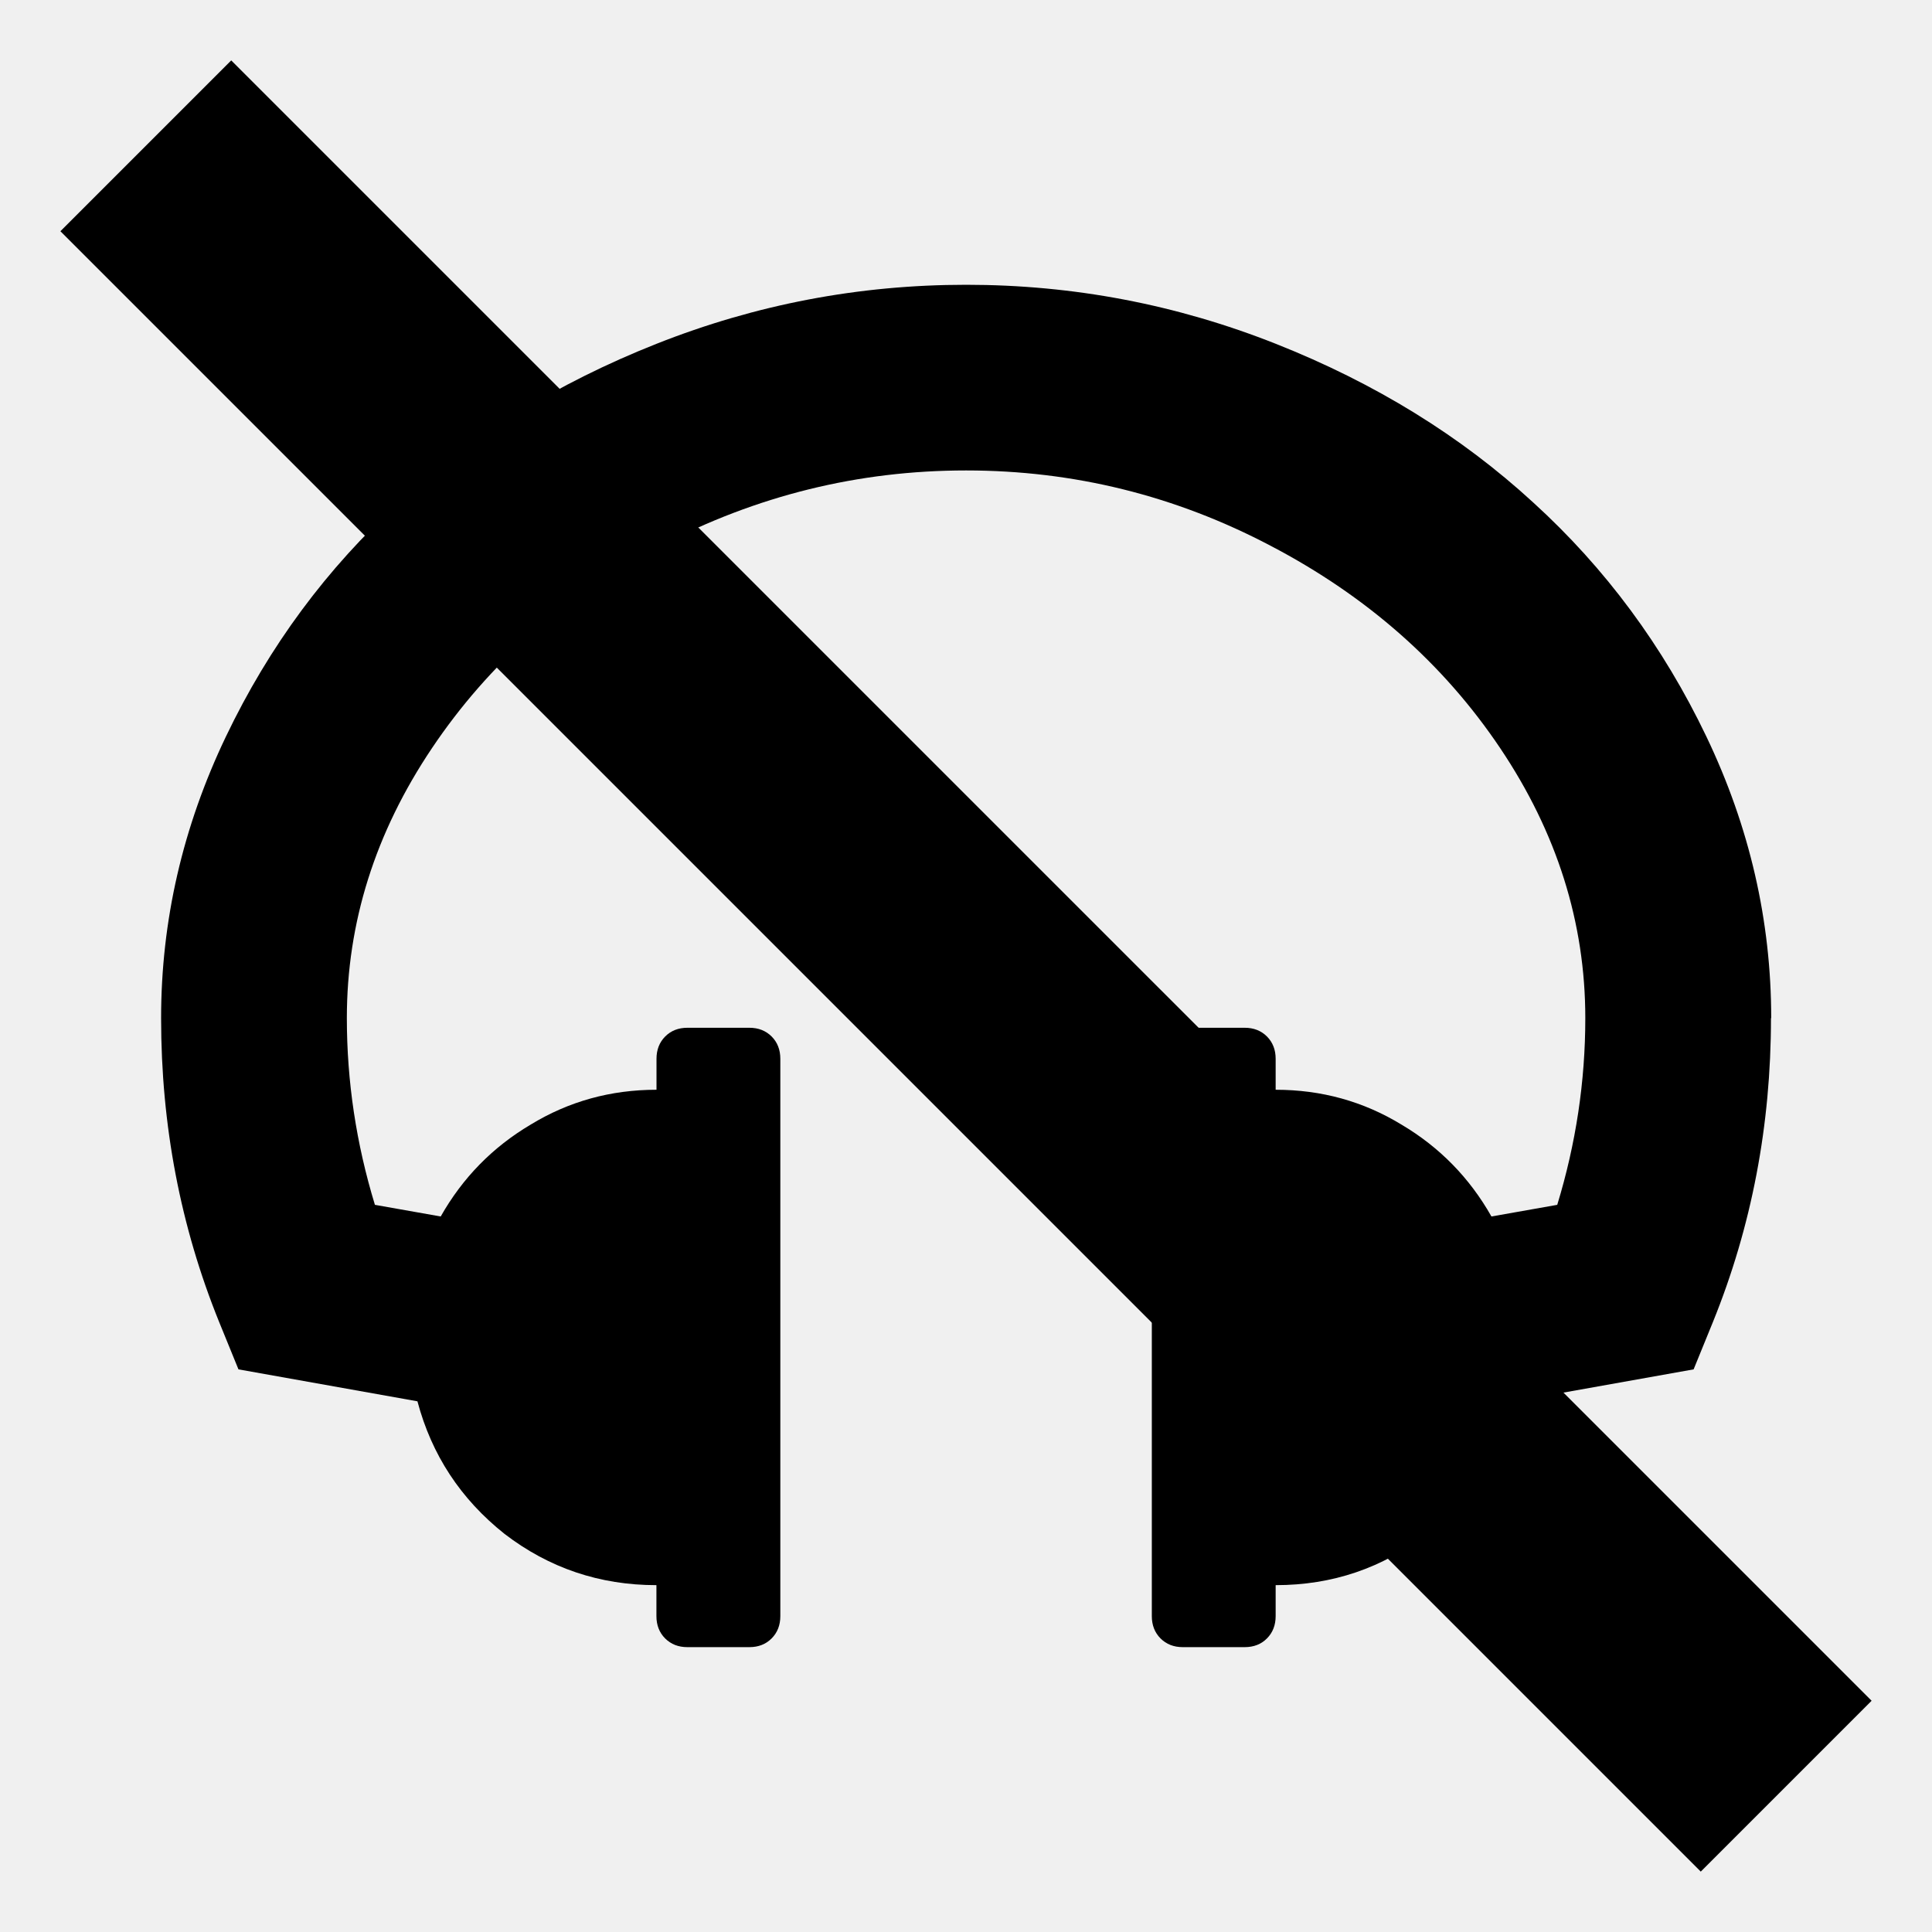
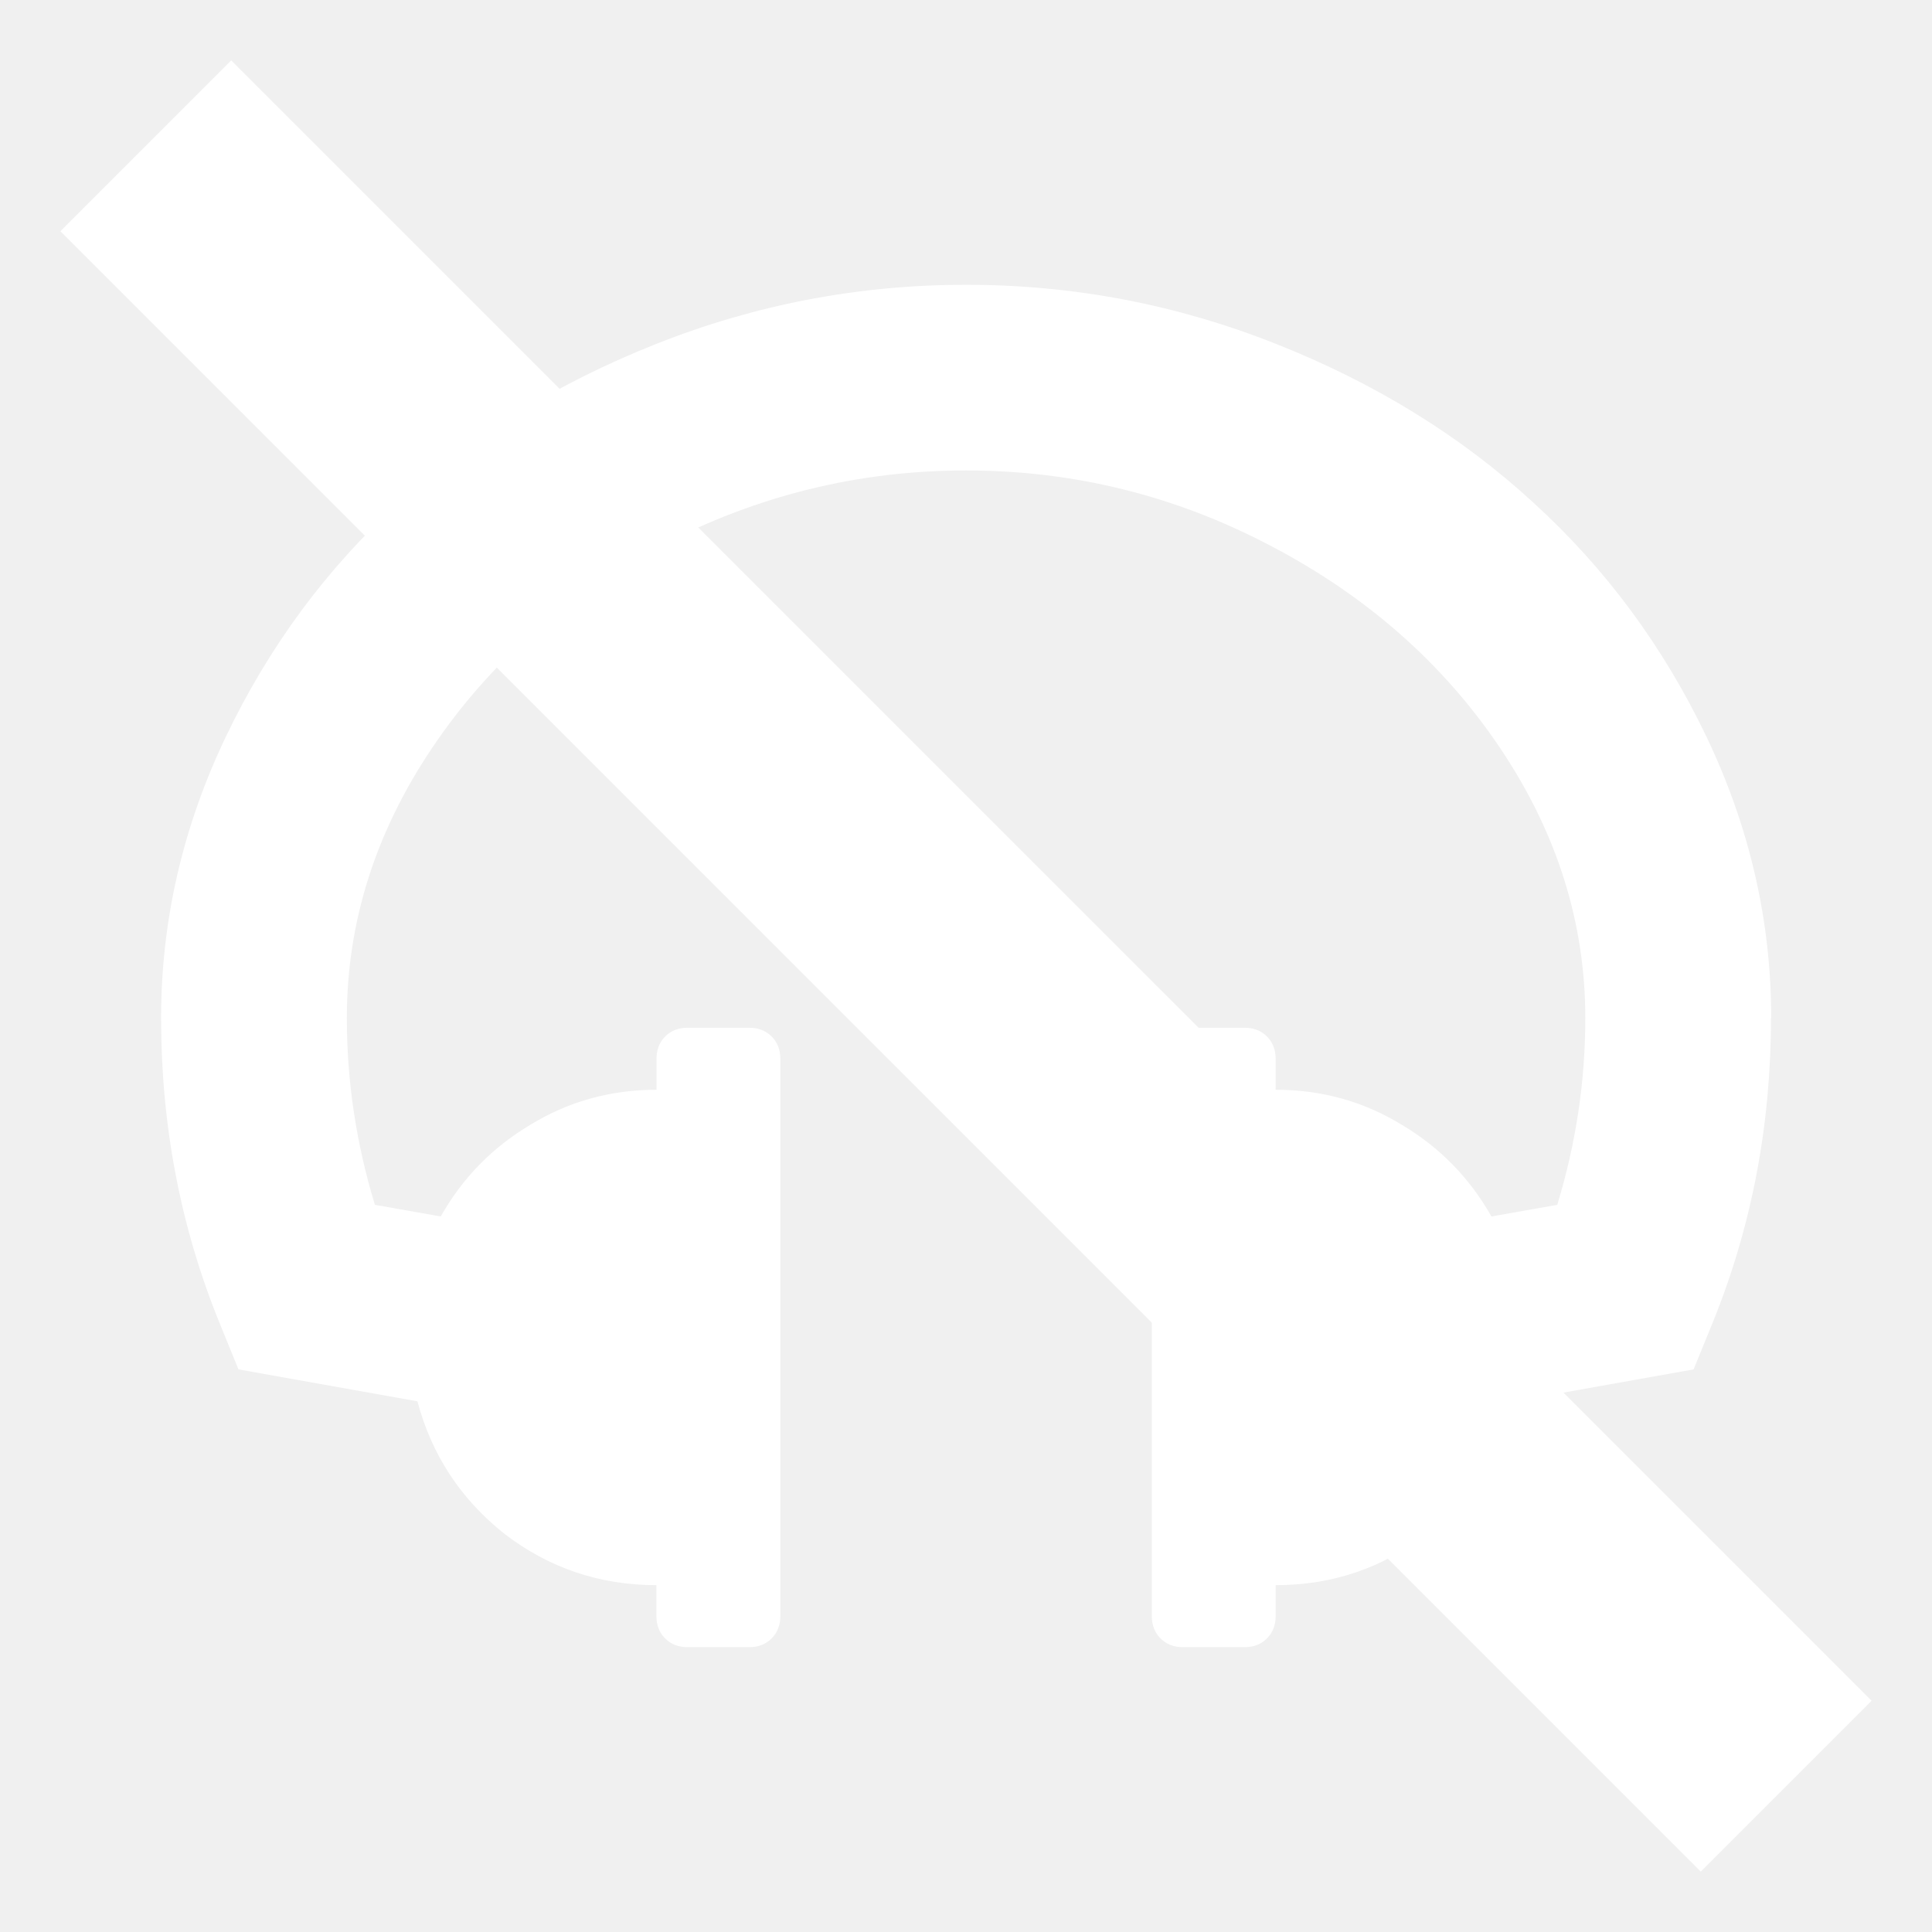
<svg xmlns="http://www.w3.org/2000/svg" width="96" height="96" viewBox="0 0 25.4 25.4" version="1.1" id="svg8">
  <defs id="defs2" />
  <g id="layer1" transform="translate(0,-271.6)">
-     <path id="path4555" style="font-style:normal;font-variant:normal;font-weight:normal;font-stretch:normal;font-size:medium;line-height:1.25;font-family:FontAwesome;-inkscape-font-specification:FontAwesome;letter-spacing:0px;word-spacing:0px;fill:#000000;fill-opacity:1;stroke:none;stroke-width:0.214" d="m 23.283,284.986 q 0,2.112 -0.763,3.994 l -0.254,0.623 -2.353,0.42 q -0.28,1.056 -1.158,1.743 -0.865,0.674 -1.984,0.674 v 0.407 q 0,0.178 -0.114,0.293 -0.114,0.115 -0.293,0.115 h -0.814 q -0.178,0 -0.293,-0.115 -0.114,-0.115 -0.114,-0.293 v -7.327 q 0,-0.178 0.114,-0.293 0.114,-0.115 0.293,-0.115 h 0.814 q 0.178,0 0.293,0.115 0.114,0.115 0.114,0.293 v 0.407 q 0.903,0 1.654,0.458 0.751,0.445 1.183,1.208 l 0.865,-0.153 q 0.369,-1.208 0.369,-2.455 0,-1.883 -1.119,-3.549 -1.119,-1.666 -3.015,-2.659 -1.883,-0.992 -4.007,-0.992 -2.124,0 -4.02,0.992 -1.883,0.992 -3.002,2.659 -1.119,1.666 -1.119,3.549 0,1.247 0.369,2.455 l 0.865,0.153 q 0.432,-0.763 1.183,-1.208 0.751,-0.458 1.654,-0.458 v -0.407 q 0,-0.178 0.114,-0.293 0.114,-0.115 0.293,-0.115 h 0.814 q 0.178,0 0.293,0.115 0.114,0.115 0.114,0.293 v 7.327 q 0,0.178 -0.114,0.293 -0.114,0.115 -0.293,0.115 H 9.037 q -0.178,0 -0.293,-0.115 -0.114,-0.115 -0.114,-0.293 v -0.407 q -1.119,0 -1.997,-0.674 -0.865,-0.687 -1.145,-1.743 l -2.353,-0.42 -0.254,-0.623 q -0.763,-1.883 -0.763,-3.994 0,-1.921 0.852,-3.702 0.852,-1.781 2.277,-3.078 1.425,-1.31 3.384,-2.086 1.959,-0.776 4.071,-0.776 2.112,0 4.071,0.776 1.959,0.776 3.384,2.086 1.425,1.297 2.277,3.078 0.852,1.781 0.852,3.702 z" />
-     <path style="fill:#000000;fill-opacity:1;stroke:none;stroke-width:0.831;stroke-miterlimit:4;stroke-dasharray:none" d="m 0.794,274.64 2.246,-2.246 21.566,21.566 -2.246,2.246 z" id="rect5059" />
+     <path id="path4555" style="font-style:normal;font-variant:normal;font-weight:normal;font-stretch:normal;font-size:medium;line-height:1.25;font-family:FontAwesome;-inkscape-font-specification:FontAwesome;letter-spacing:0px;word-spacing:0px;fill:#ffffff;fill-opacity:1;stroke:none;stroke-width:0.214" d="m 23.283,284.986 q 0,2.112 -0.763,3.994 l -0.254,0.623 -2.353,0.42 q -0.28,1.056 -1.158,1.743 -0.865,0.674 -1.984,0.674 v 0.407 q 0,0.178 -0.114,0.293 -0.114,0.115 -0.293,0.115 h -0.814 q -0.178,0 -0.293,-0.115 -0.114,-0.115 -0.114,-0.293 v -7.327 q 0,-0.178 0.114,-0.293 0.114,-0.115 0.293,-0.115 h 0.814 q 0.178,0 0.293,0.115 0.114,0.115 0.114,0.293 v 0.407 q 0.903,0 1.654,0.458 0.751,0.445 1.183,1.208 l 0.865,-0.153 q 0.369,-1.208 0.369,-2.455 0,-1.883 -1.119,-3.549 -1.119,-1.666 -3.015,-2.659 -1.883,-0.992 -4.007,-0.992 -2.124,0 -4.02,0.992 -1.883,0.992 -3.002,2.659 -1.119,1.666 -1.119,3.549 0,1.247 0.369,2.455 l 0.865,0.153 q 0.432,-0.763 1.183,-1.208 0.751,-0.458 1.654,-0.458 v -0.407 q 0,-0.178 0.114,-0.293 0.114,-0.115 0.293,-0.115 h 0.814 q 0.178,0 0.293,0.115 0.114,0.115 0.114,0.293 v 7.327 q 0,0.178 -0.114,0.293 -0.114,0.115 -0.293,0.115 H 9.037 q -0.178,0 -0.293,-0.115 -0.114,-0.115 -0.114,-0.293 v -0.407 q -1.119,0 -1.997,-0.674 -0.865,-0.687 -1.145,-1.743 l -2.353,-0.42 -0.254,-0.623 q -0.763,-1.883 -0.763,-3.994 0,-1.921 0.852,-3.702 0.852,-1.781 2.277,-3.078 1.425,-1.31 3.384,-2.086 1.959,-0.776 4.071,-0.776 2.112,0 4.071,0.776 1.959,0.776 3.384,2.086 1.425,1.297 2.277,3.078 0.852,1.781 0.852,3.702 z" />
+     <path style="fill:#ffffff;fill-opacity:1;stroke:none;stroke-width:0.831;stroke-miterlimit:4;stroke-dasharray:none" d="m 0.794,274.64 2.246,-2.246 21.566,21.566 -2.246,2.246 z" id="rect5059" />
  </g>
</svg>
